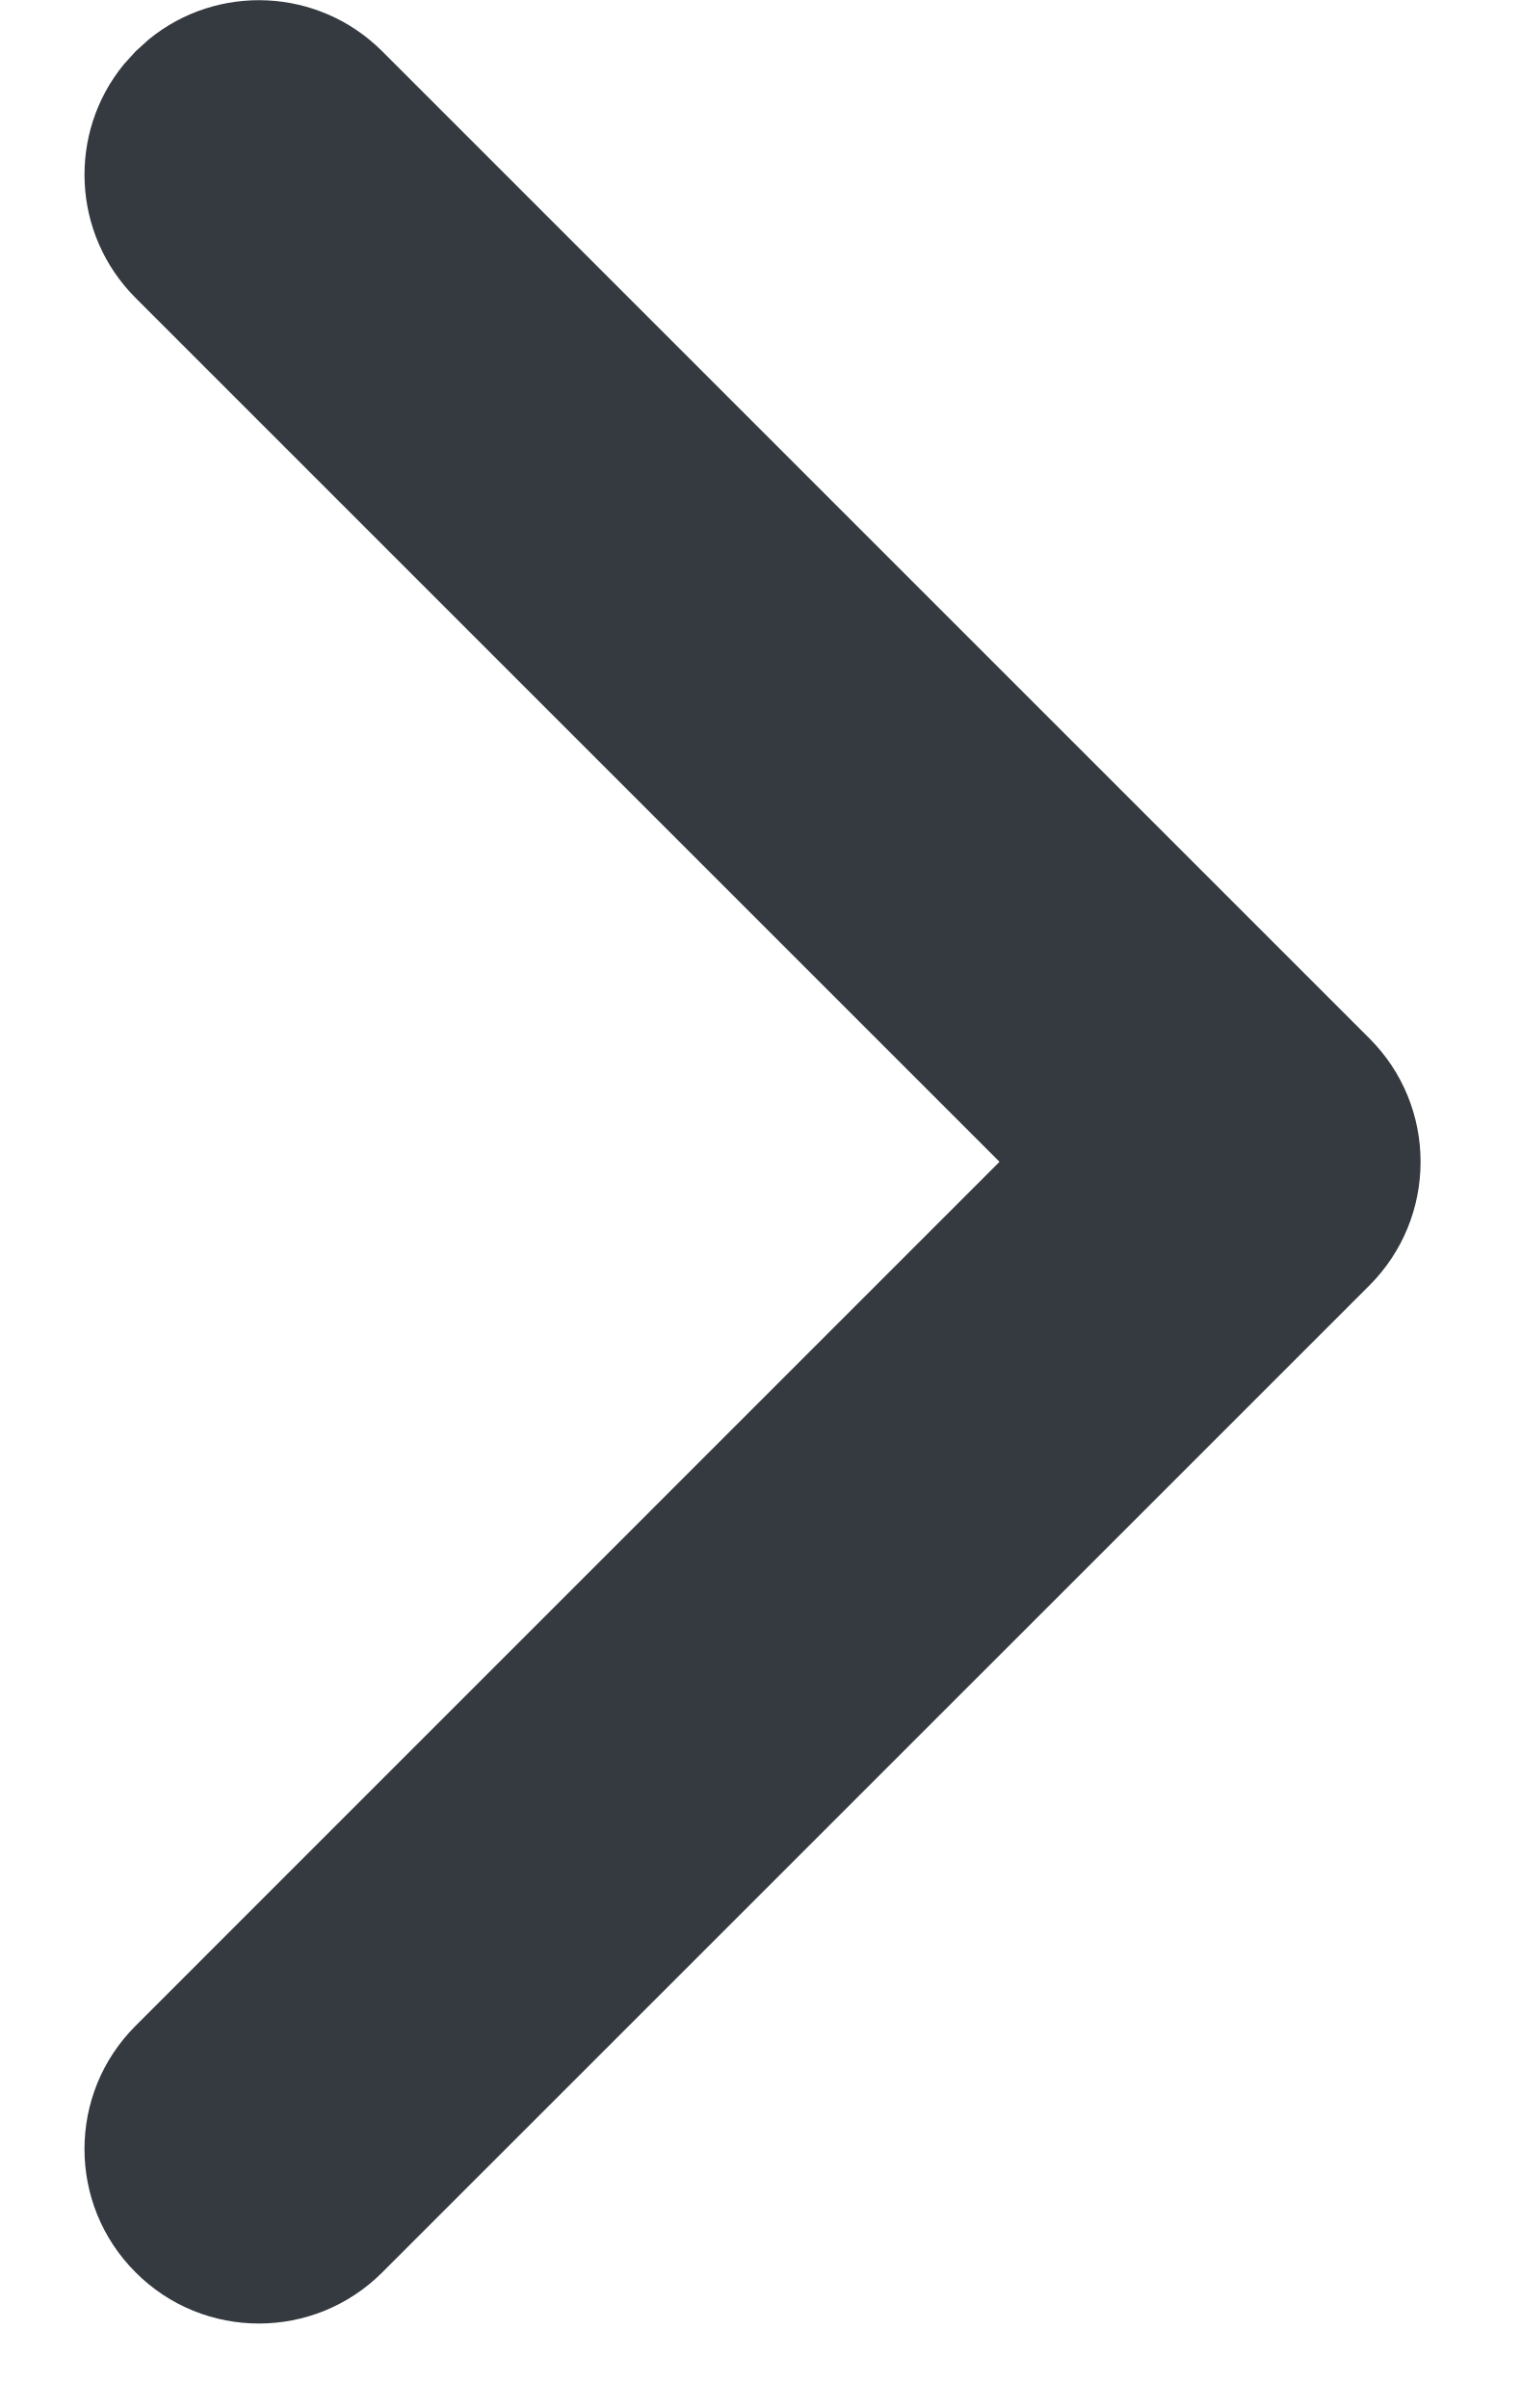
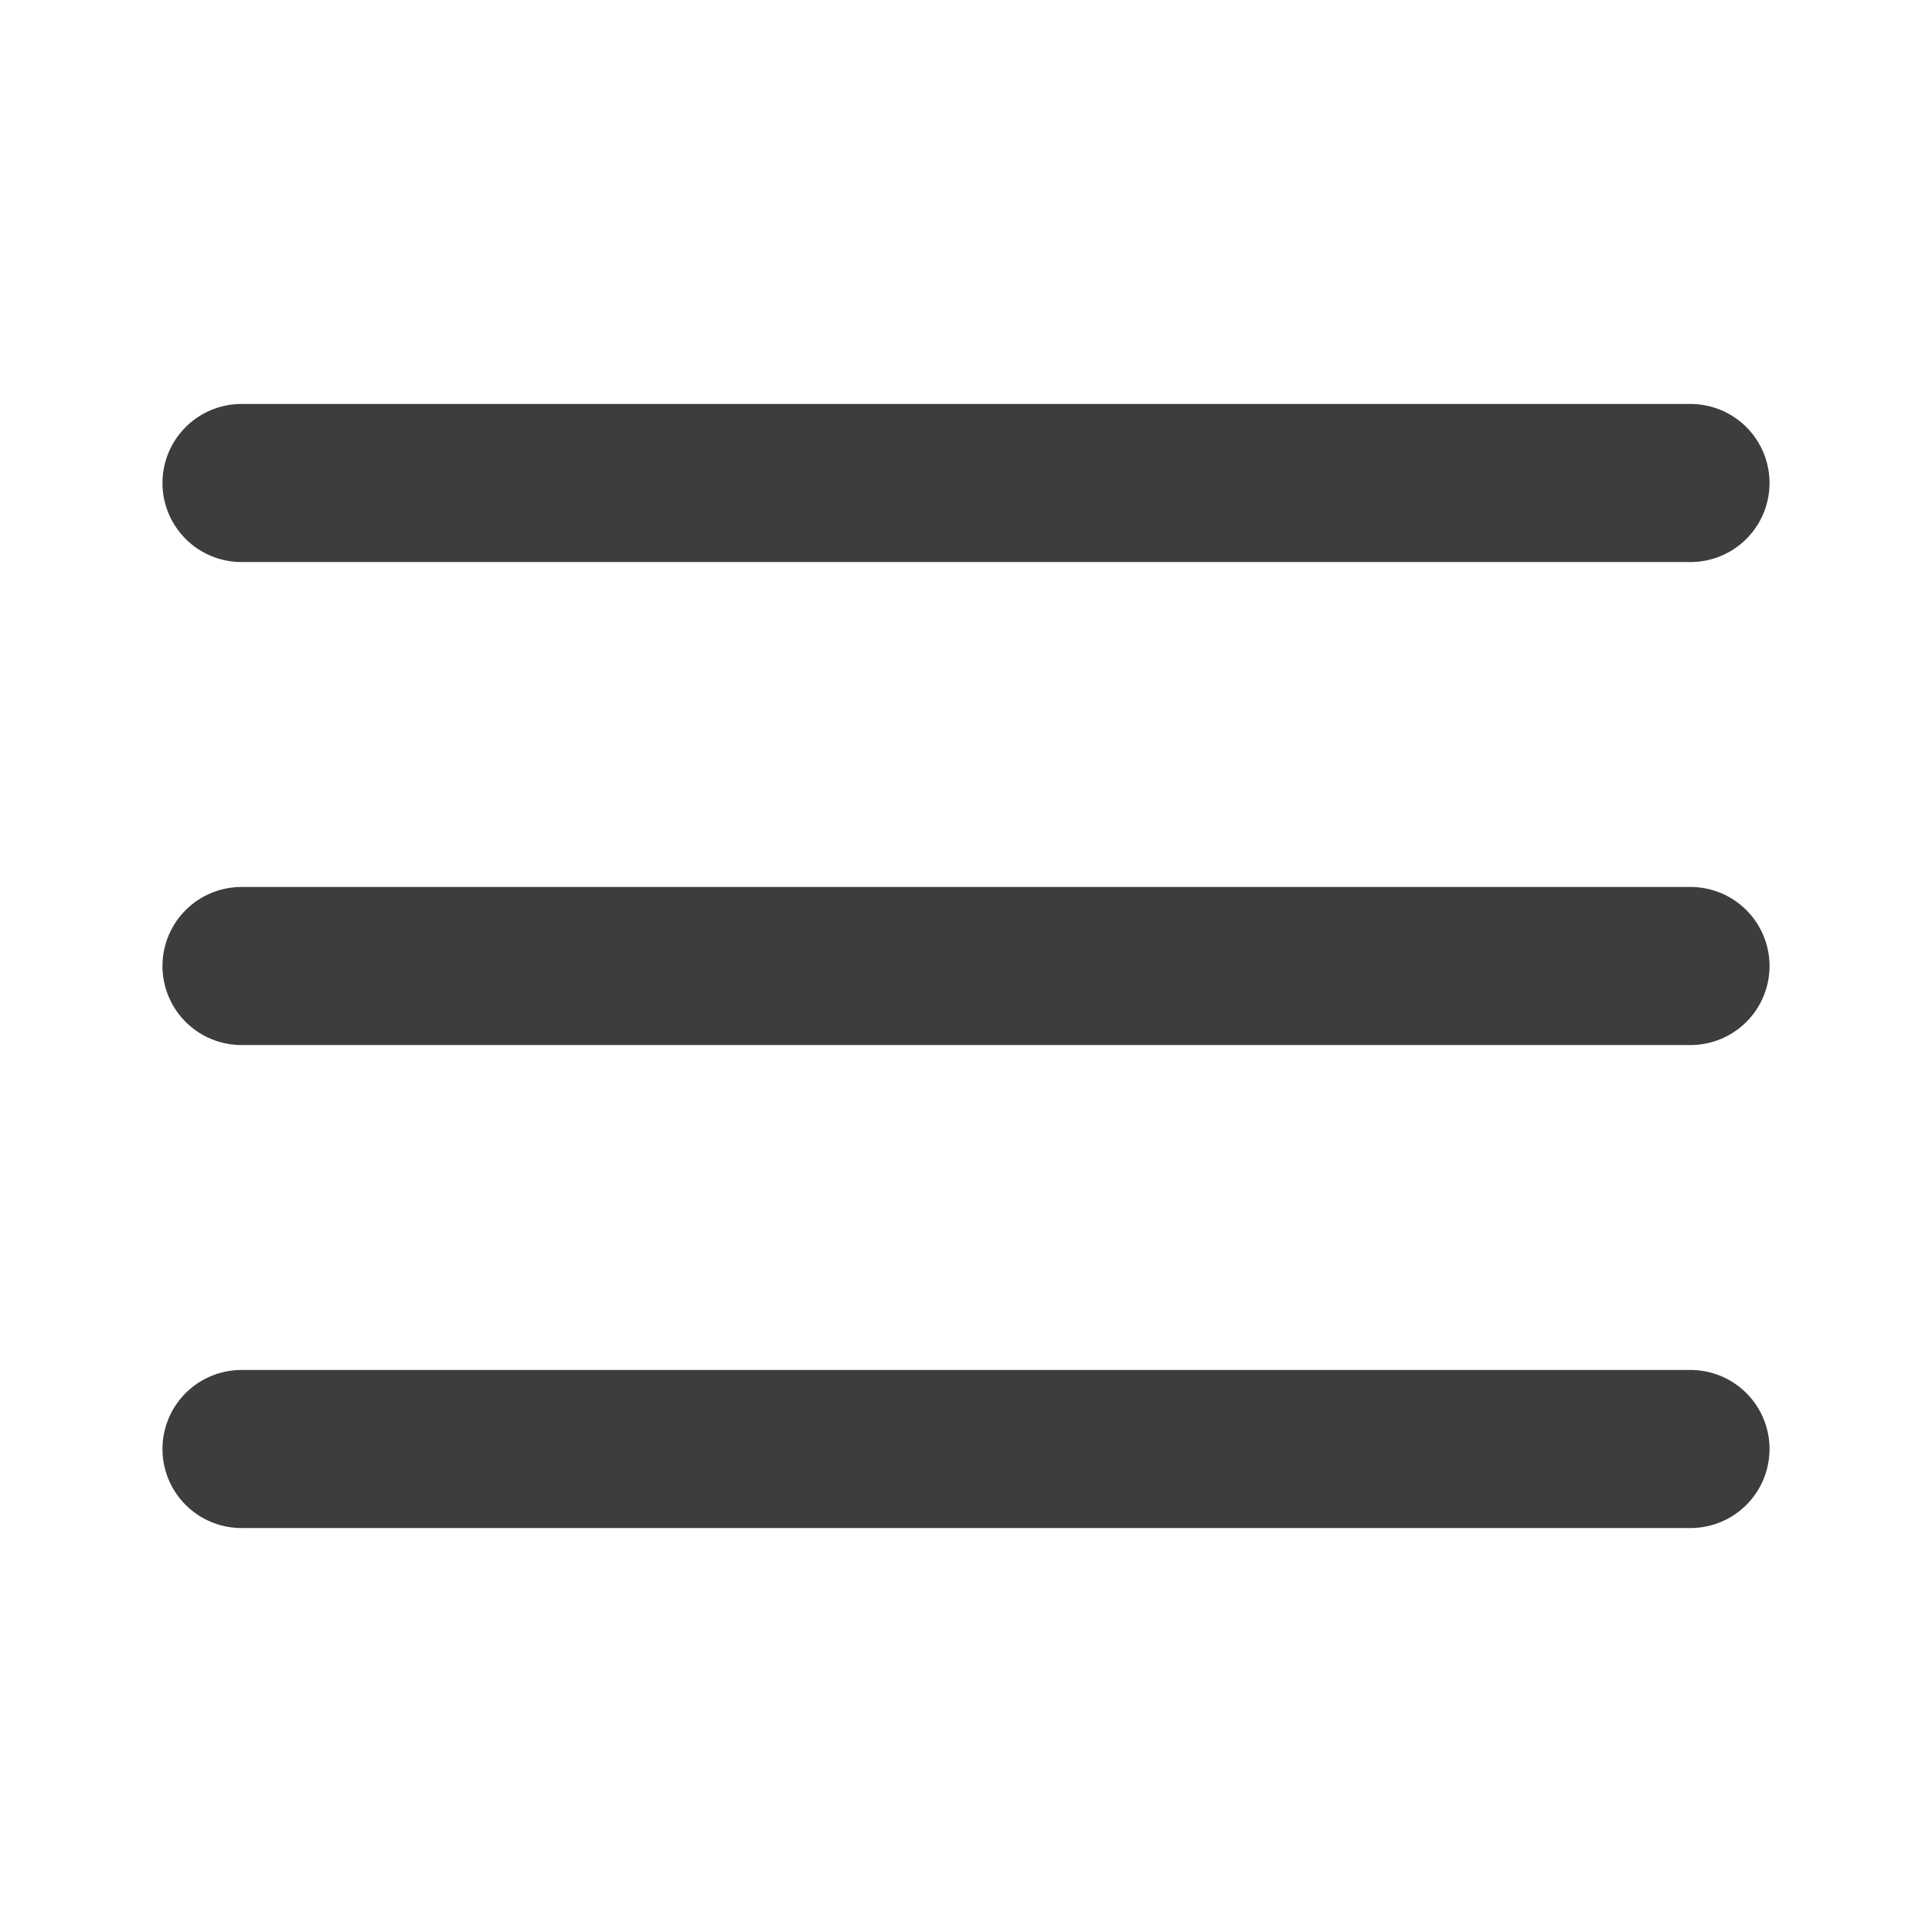
- <svg xmlns="http://www.w3.org/2000/svg" width="12" height="19" viewBox="0 0 12 19" fill="none">
-   <path fill-rule="evenodd" clip-rule="evenodd" d="M1.175 0.31C1.715 -0.131 2.512 -0.099 3.016 0.405L10.806 8.195C11.067 8.456 11.208 8.805 11.208 9.167C11.208 9.53 11.067 9.879 10.806 10.141L3.016 17.93C2.478 18.468 1.607 18.468 1.07 17.93C0.532 17.393 0.532 16.521 1.07 15.984L7.886 9.167L1.07 2.351C0.566 1.847 0.534 1.05 0.976 0.509L1.07 0.405L1.175 0.31Z" fill="#343A40" />
+ <svg xmlns="http://www.w3.org/2000/svg" width="22" height="22" viewBox="0 0 22 22" fill="none">
+   <path d="M2.75 11H19.25" stroke="#3D3D3D" stroke-width="1.8" stroke-linecap="round" stroke-linejoin="round" />
+   <path d="M2.75 5.5H19.25" stroke="#3D3D3D" stroke-width="1.8" stroke-linecap="round" stroke-linejoin="round" />
+   <path d="M2.75 16.5H19.25" stroke="#3D3D3D" stroke-width="1.8" stroke-linecap="round" stroke-linejoin="round" />
</svg>
